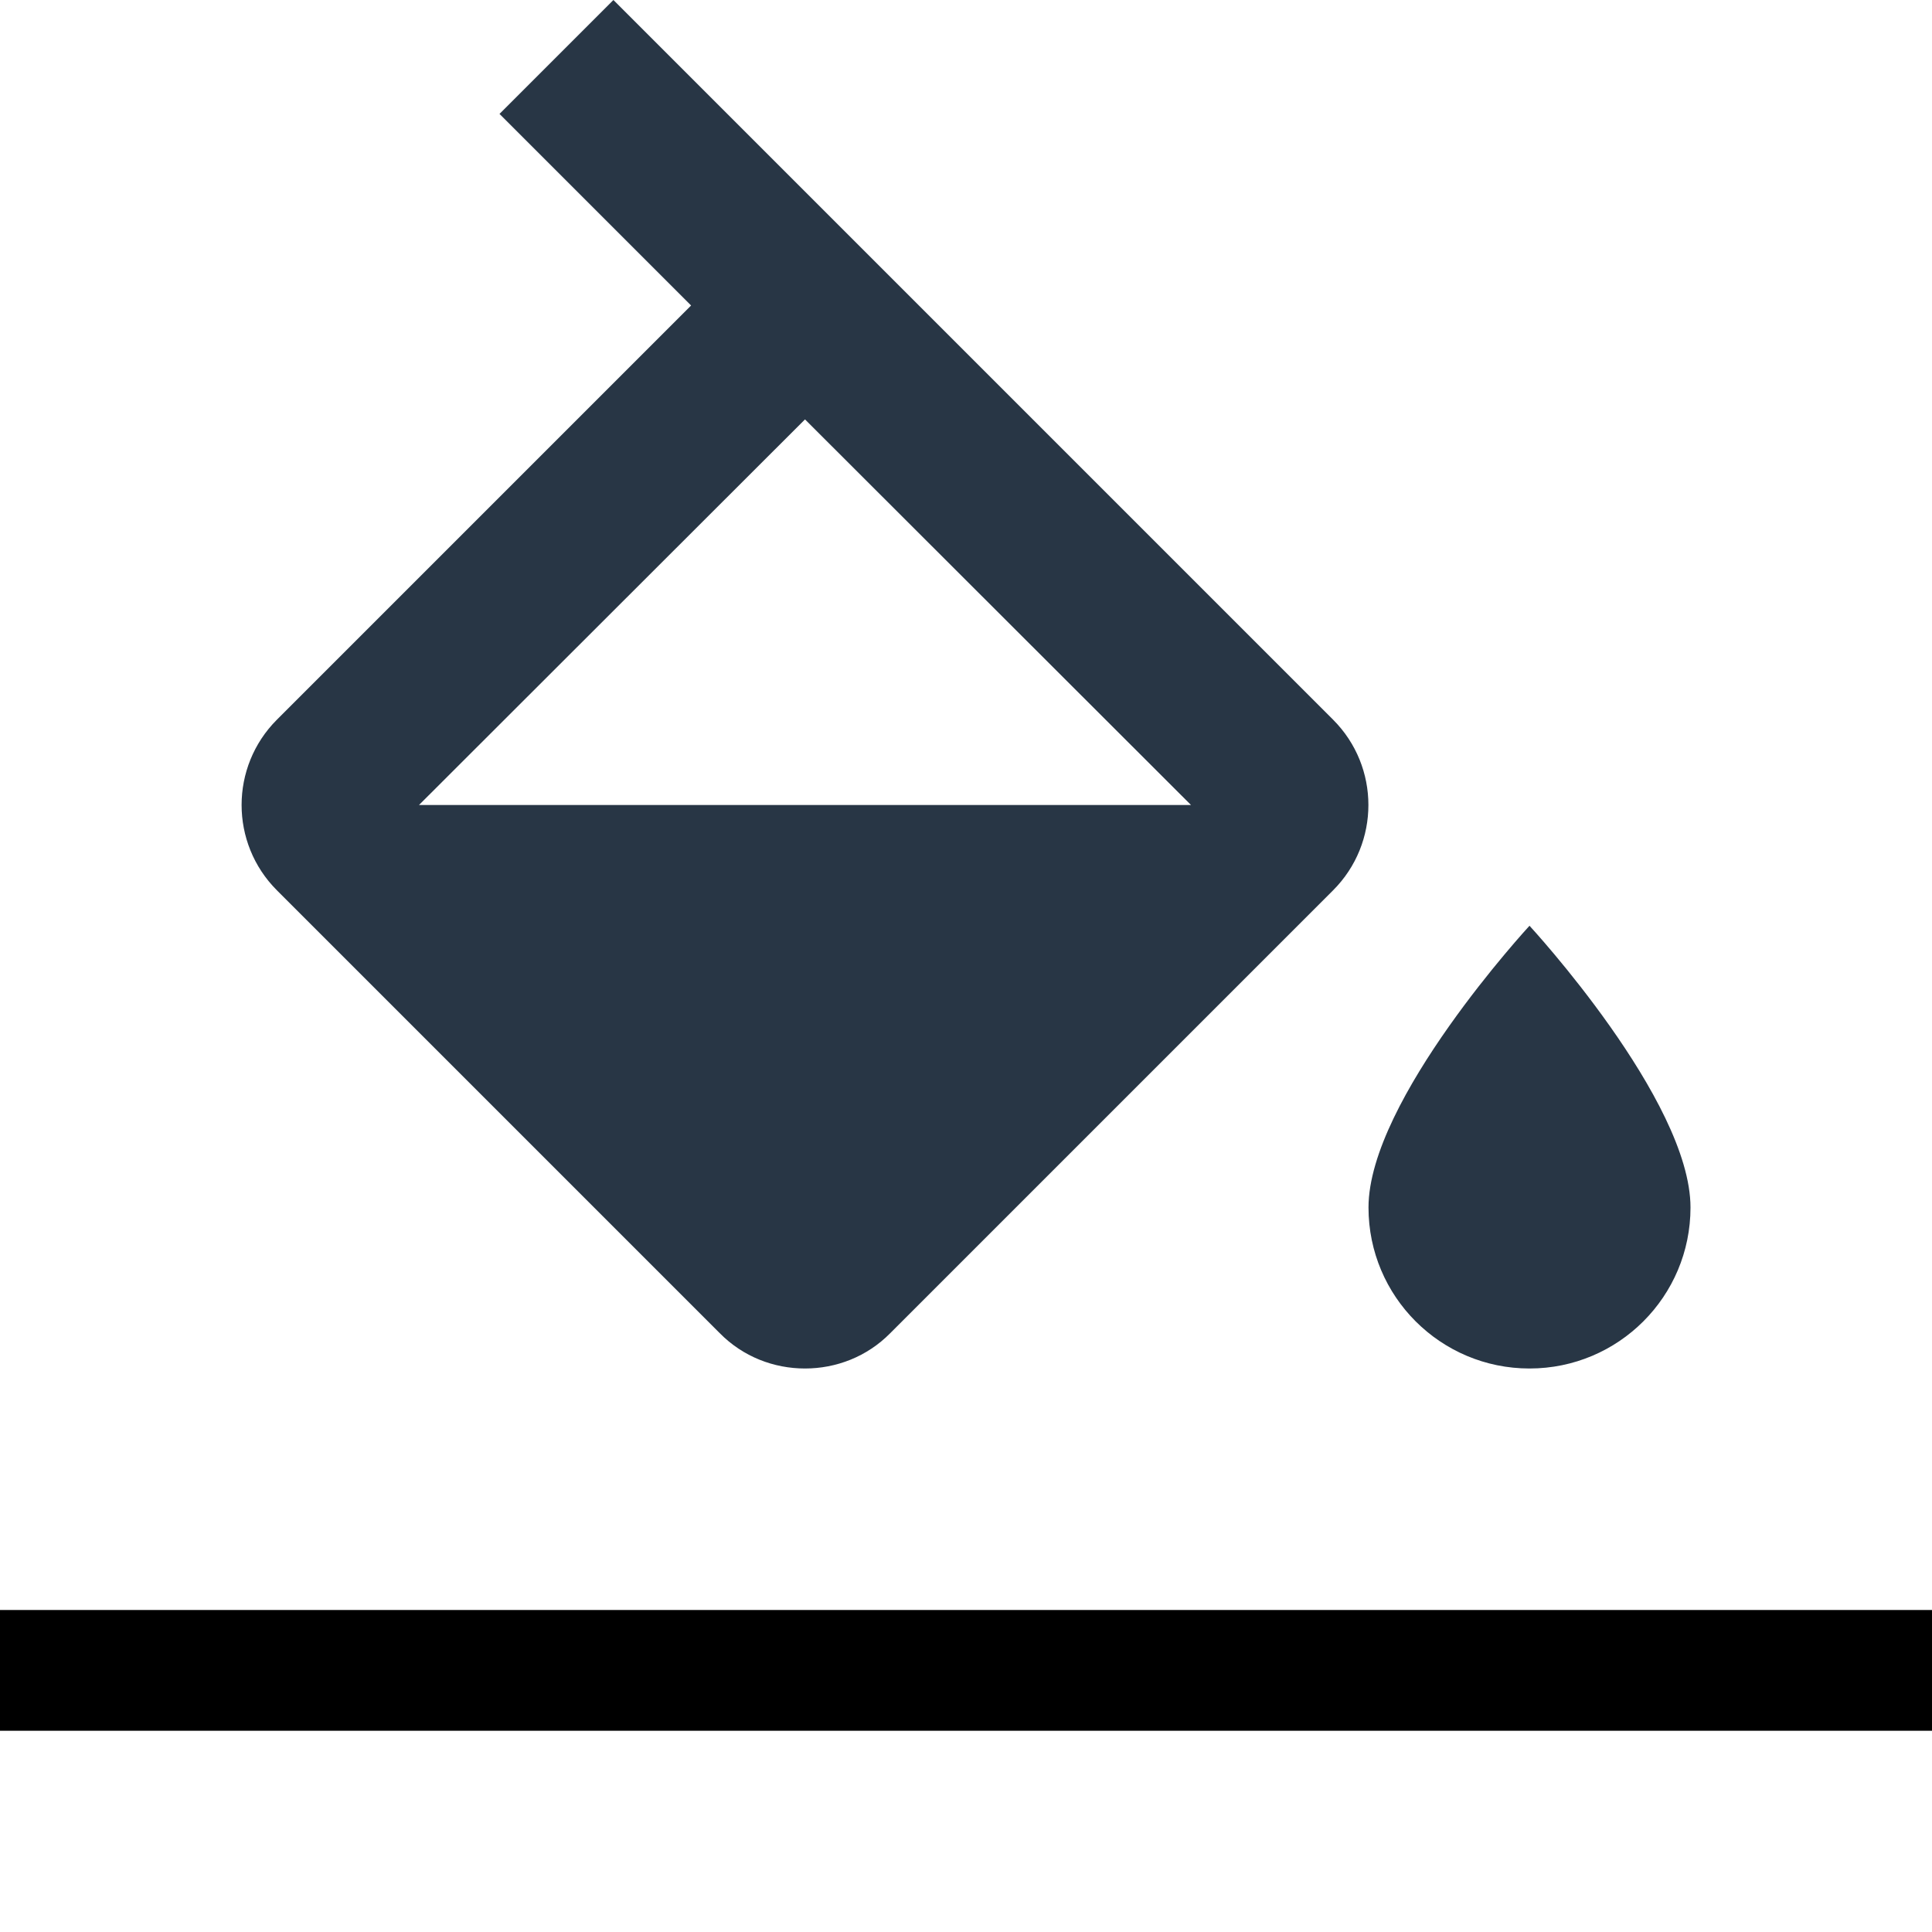
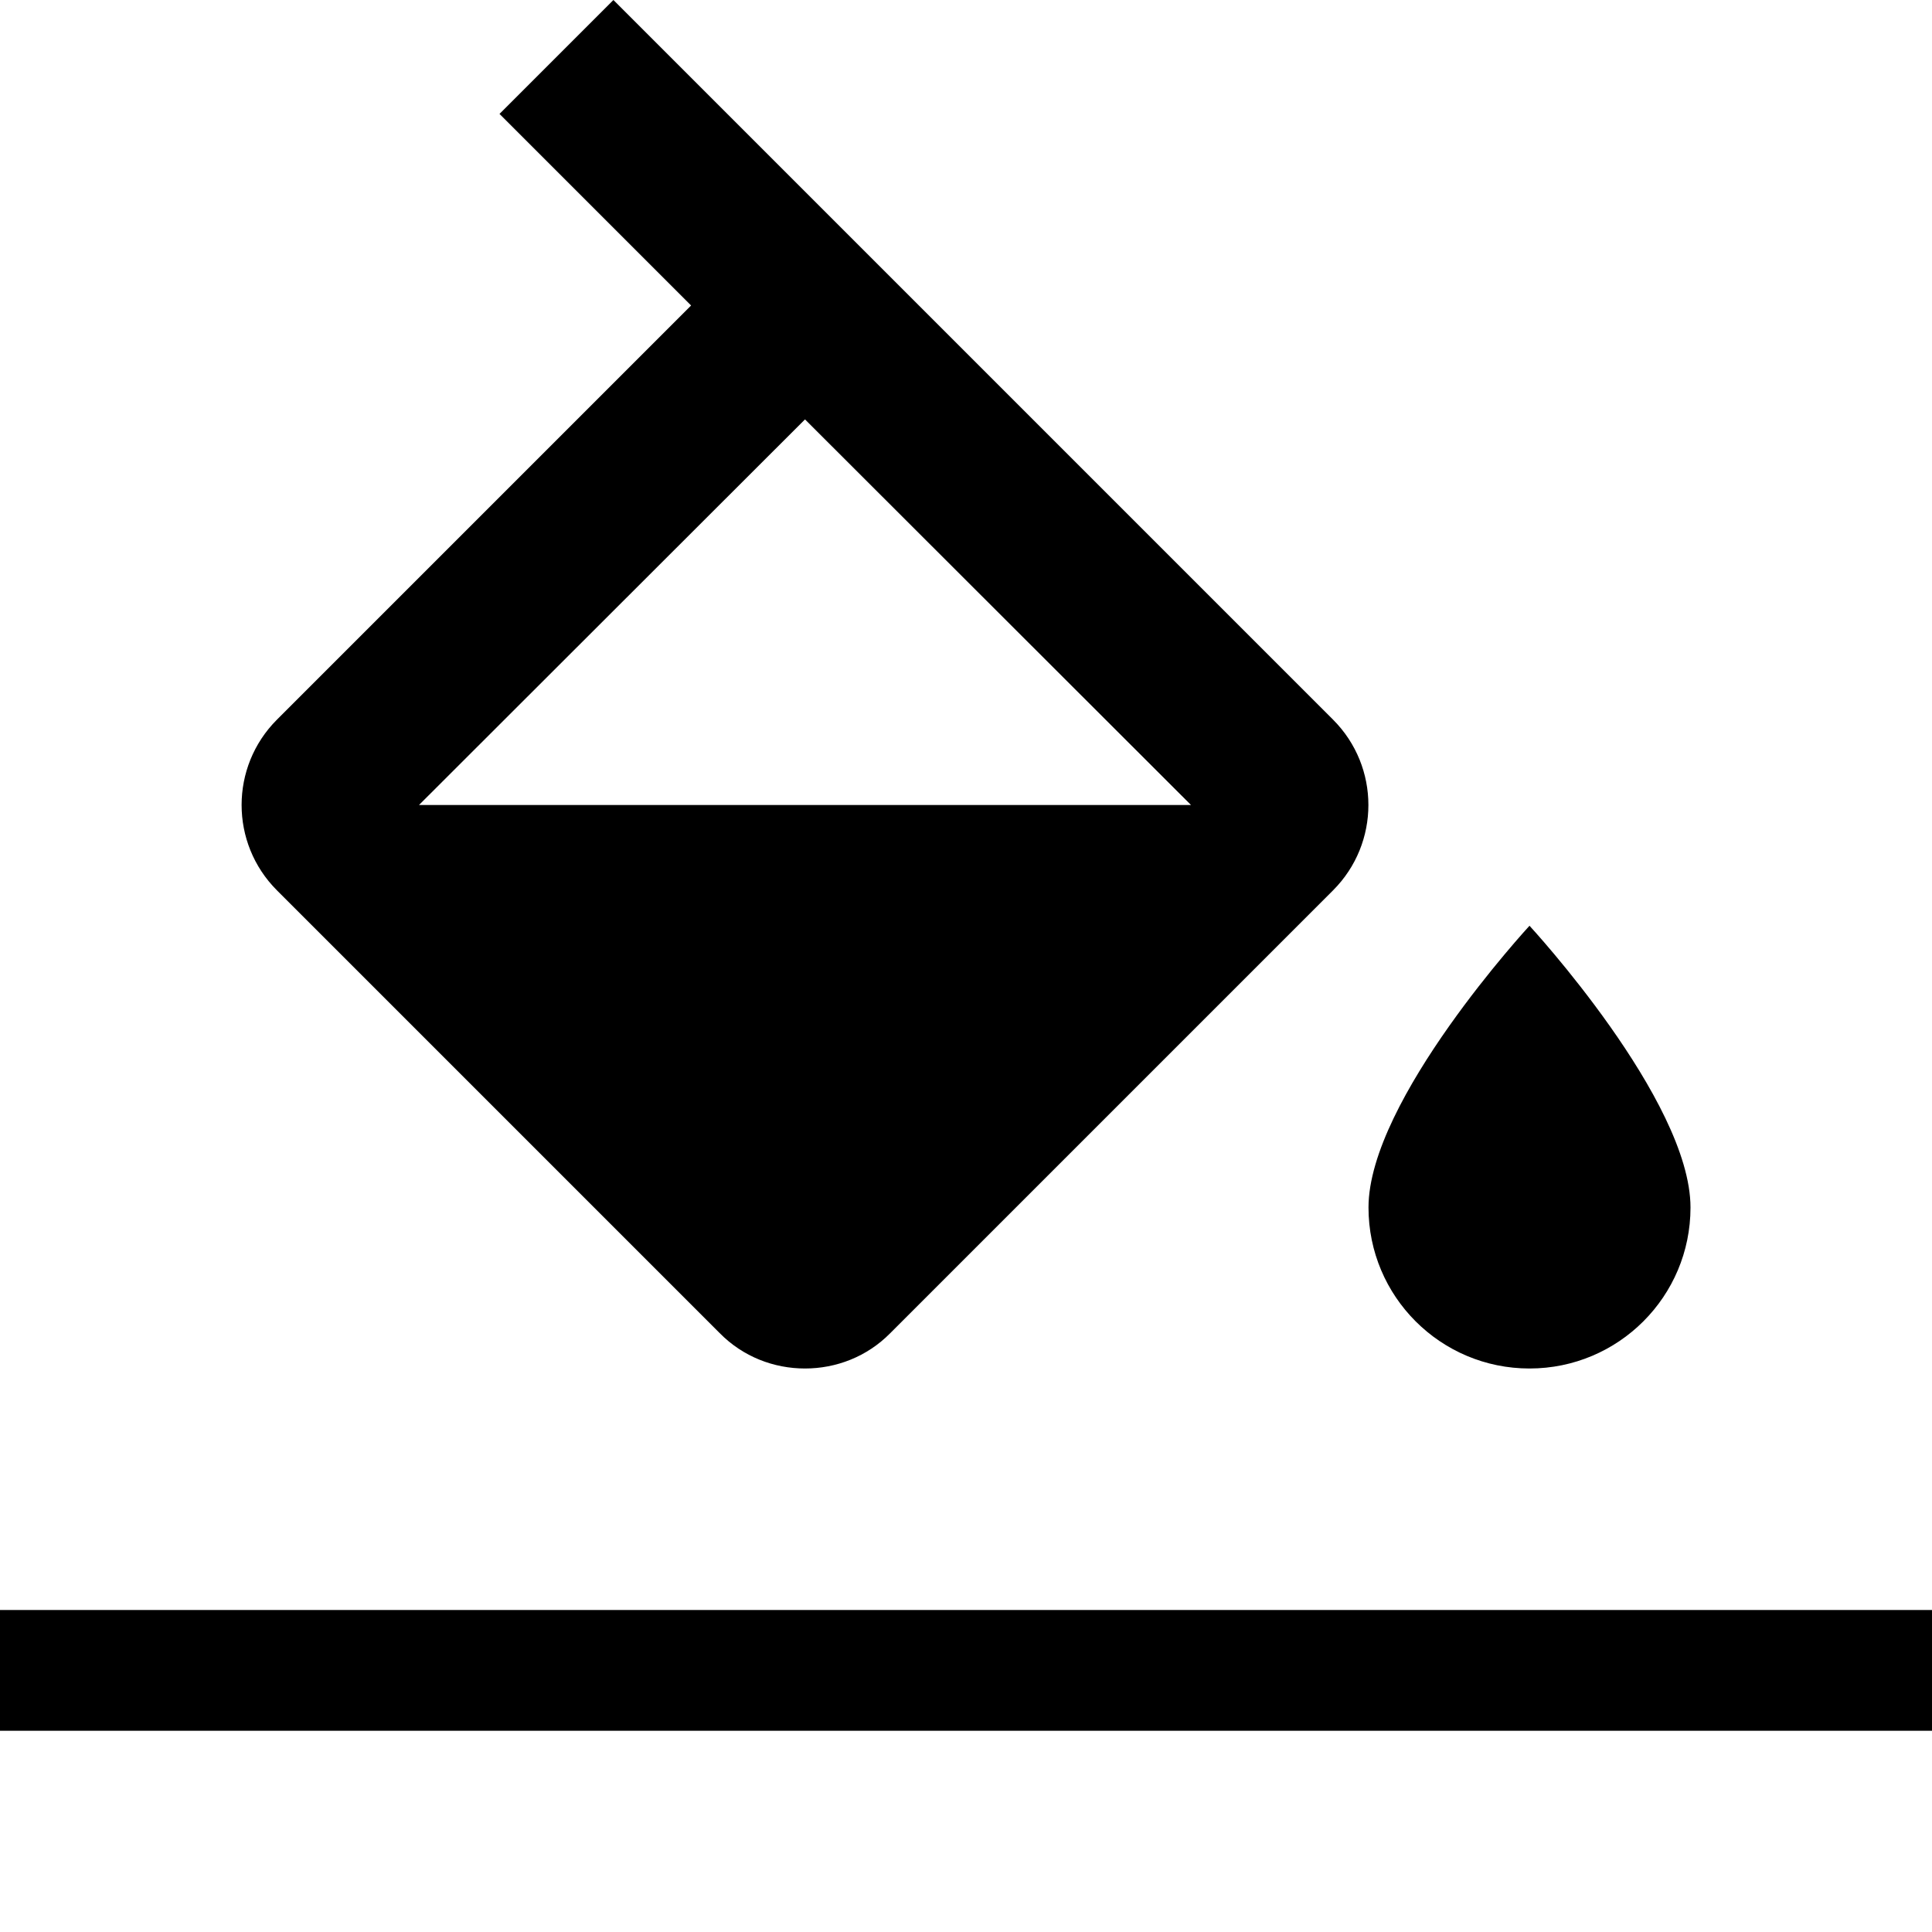
- <svg xmlns="http://www.w3.org/2000/svg" version="1.0" id="Layer_1" x="0px" y="0px" width="48px" height="48px" viewBox="0 0 48 48" enable-background="new 0 0 48 48" xml:space="preserve">
-   <path fill="none" d="M0,0h48v48H0V0z" />
-   <path fill="#283645" d="M33.12,17.88L15.24,0l-2.83,2.83l4.76,4.76L6.88,17.88c-1.17,1.17-1.17,3.07,0,4.24l11,11C18.46,33.71,19.23,34,20,34 s1.54-0.29,2.12-0.88l11-11C34.29,20.95,34.29,19.05,33.12,17.88z M10.41,20L20,10.42L29.59,20H10.41z M38,23c0,0-4,4.33-4,7 c0,2.21,1.79,4,4,4s4-1.79,4-4C42,27.33,38,23,38,23z" />
-   <rect y="40" width="48" height="3" />
+ <svg xmlns="http://www.w3.org/2000/svg" version="1.0" width="48" height="48">
+   <path fill="none" d="M0 0h48v48H0V0z" />
+   <path d="M33.12 17.88L15.24 0l-2.83 2.83 4.76 4.76L6.88 17.88a3 3 0 0 0 0 4.24l11 11c.58.59 1.35.88 2.12.88s1.54-.29 2.12-.88l11-11a3 3 0 0 0 0-4.24zM10.41 20L20 10.42 29.59 20H10.41zM38 23s-4 4.33-4 7c0 2.21 1.79 4 4 4s4-1.79 4-4c0-2.67-4-7-4-7zM0 40h48v3H0z" />
</svg>
